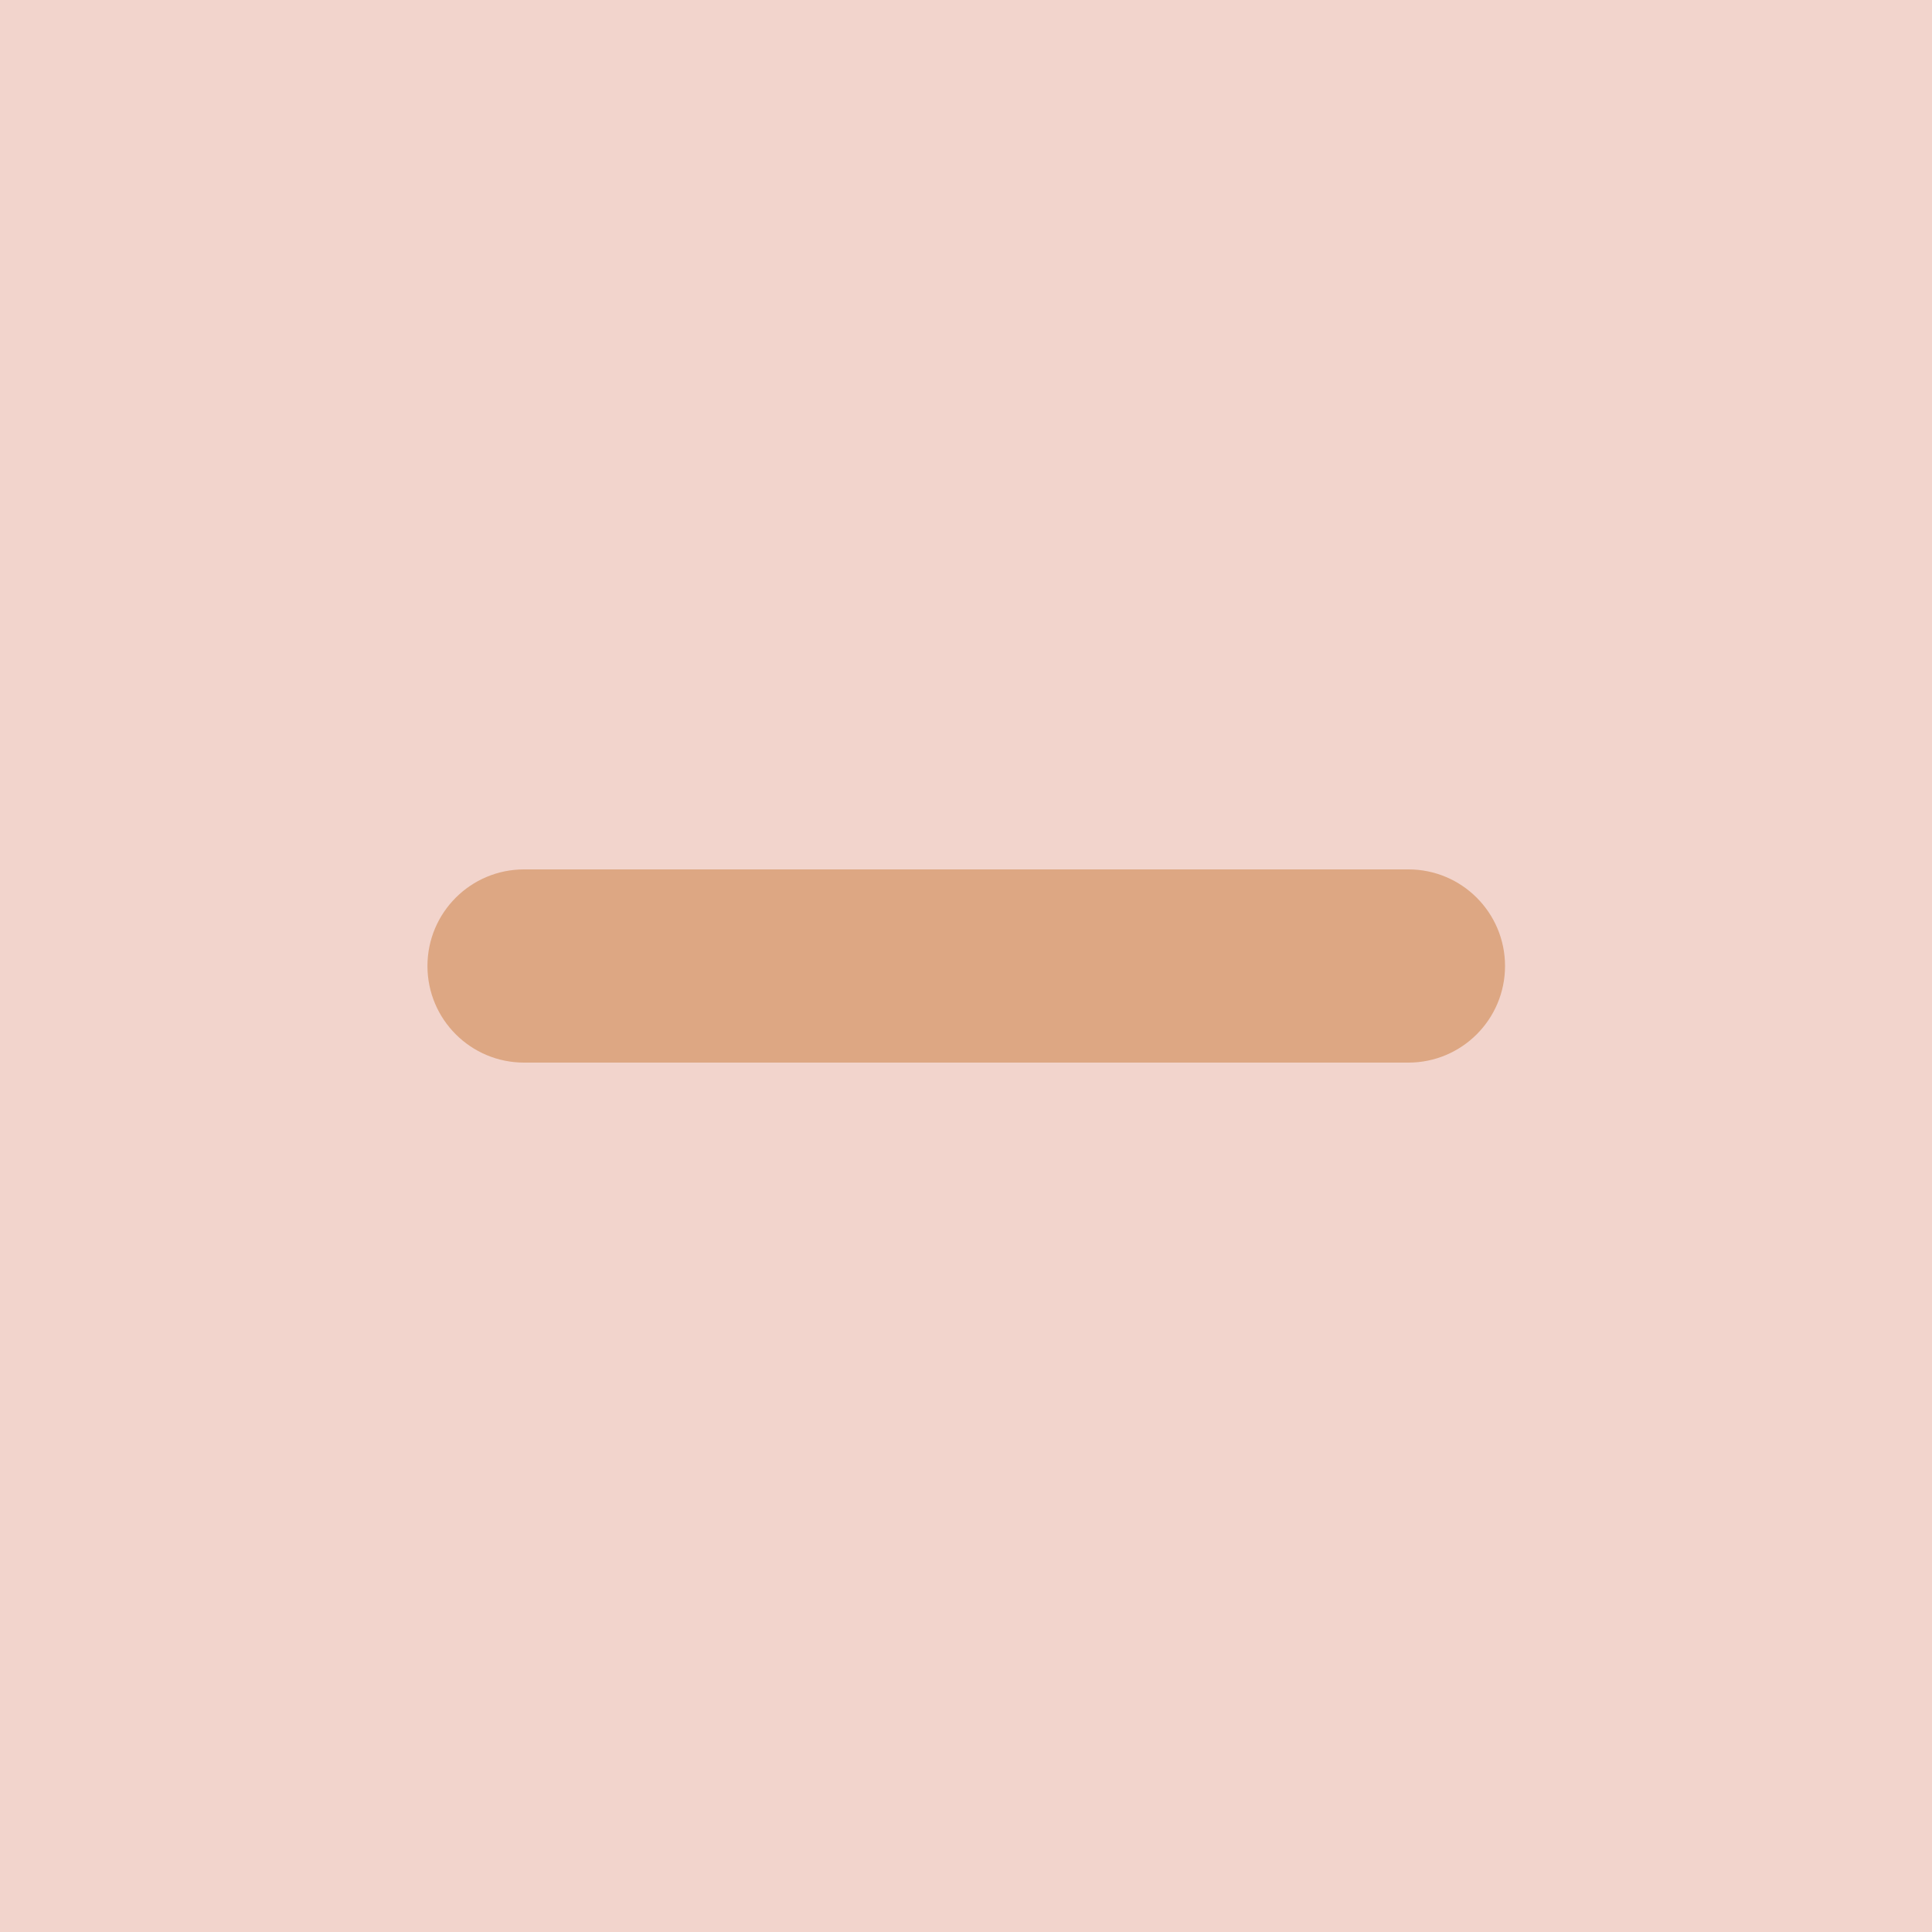
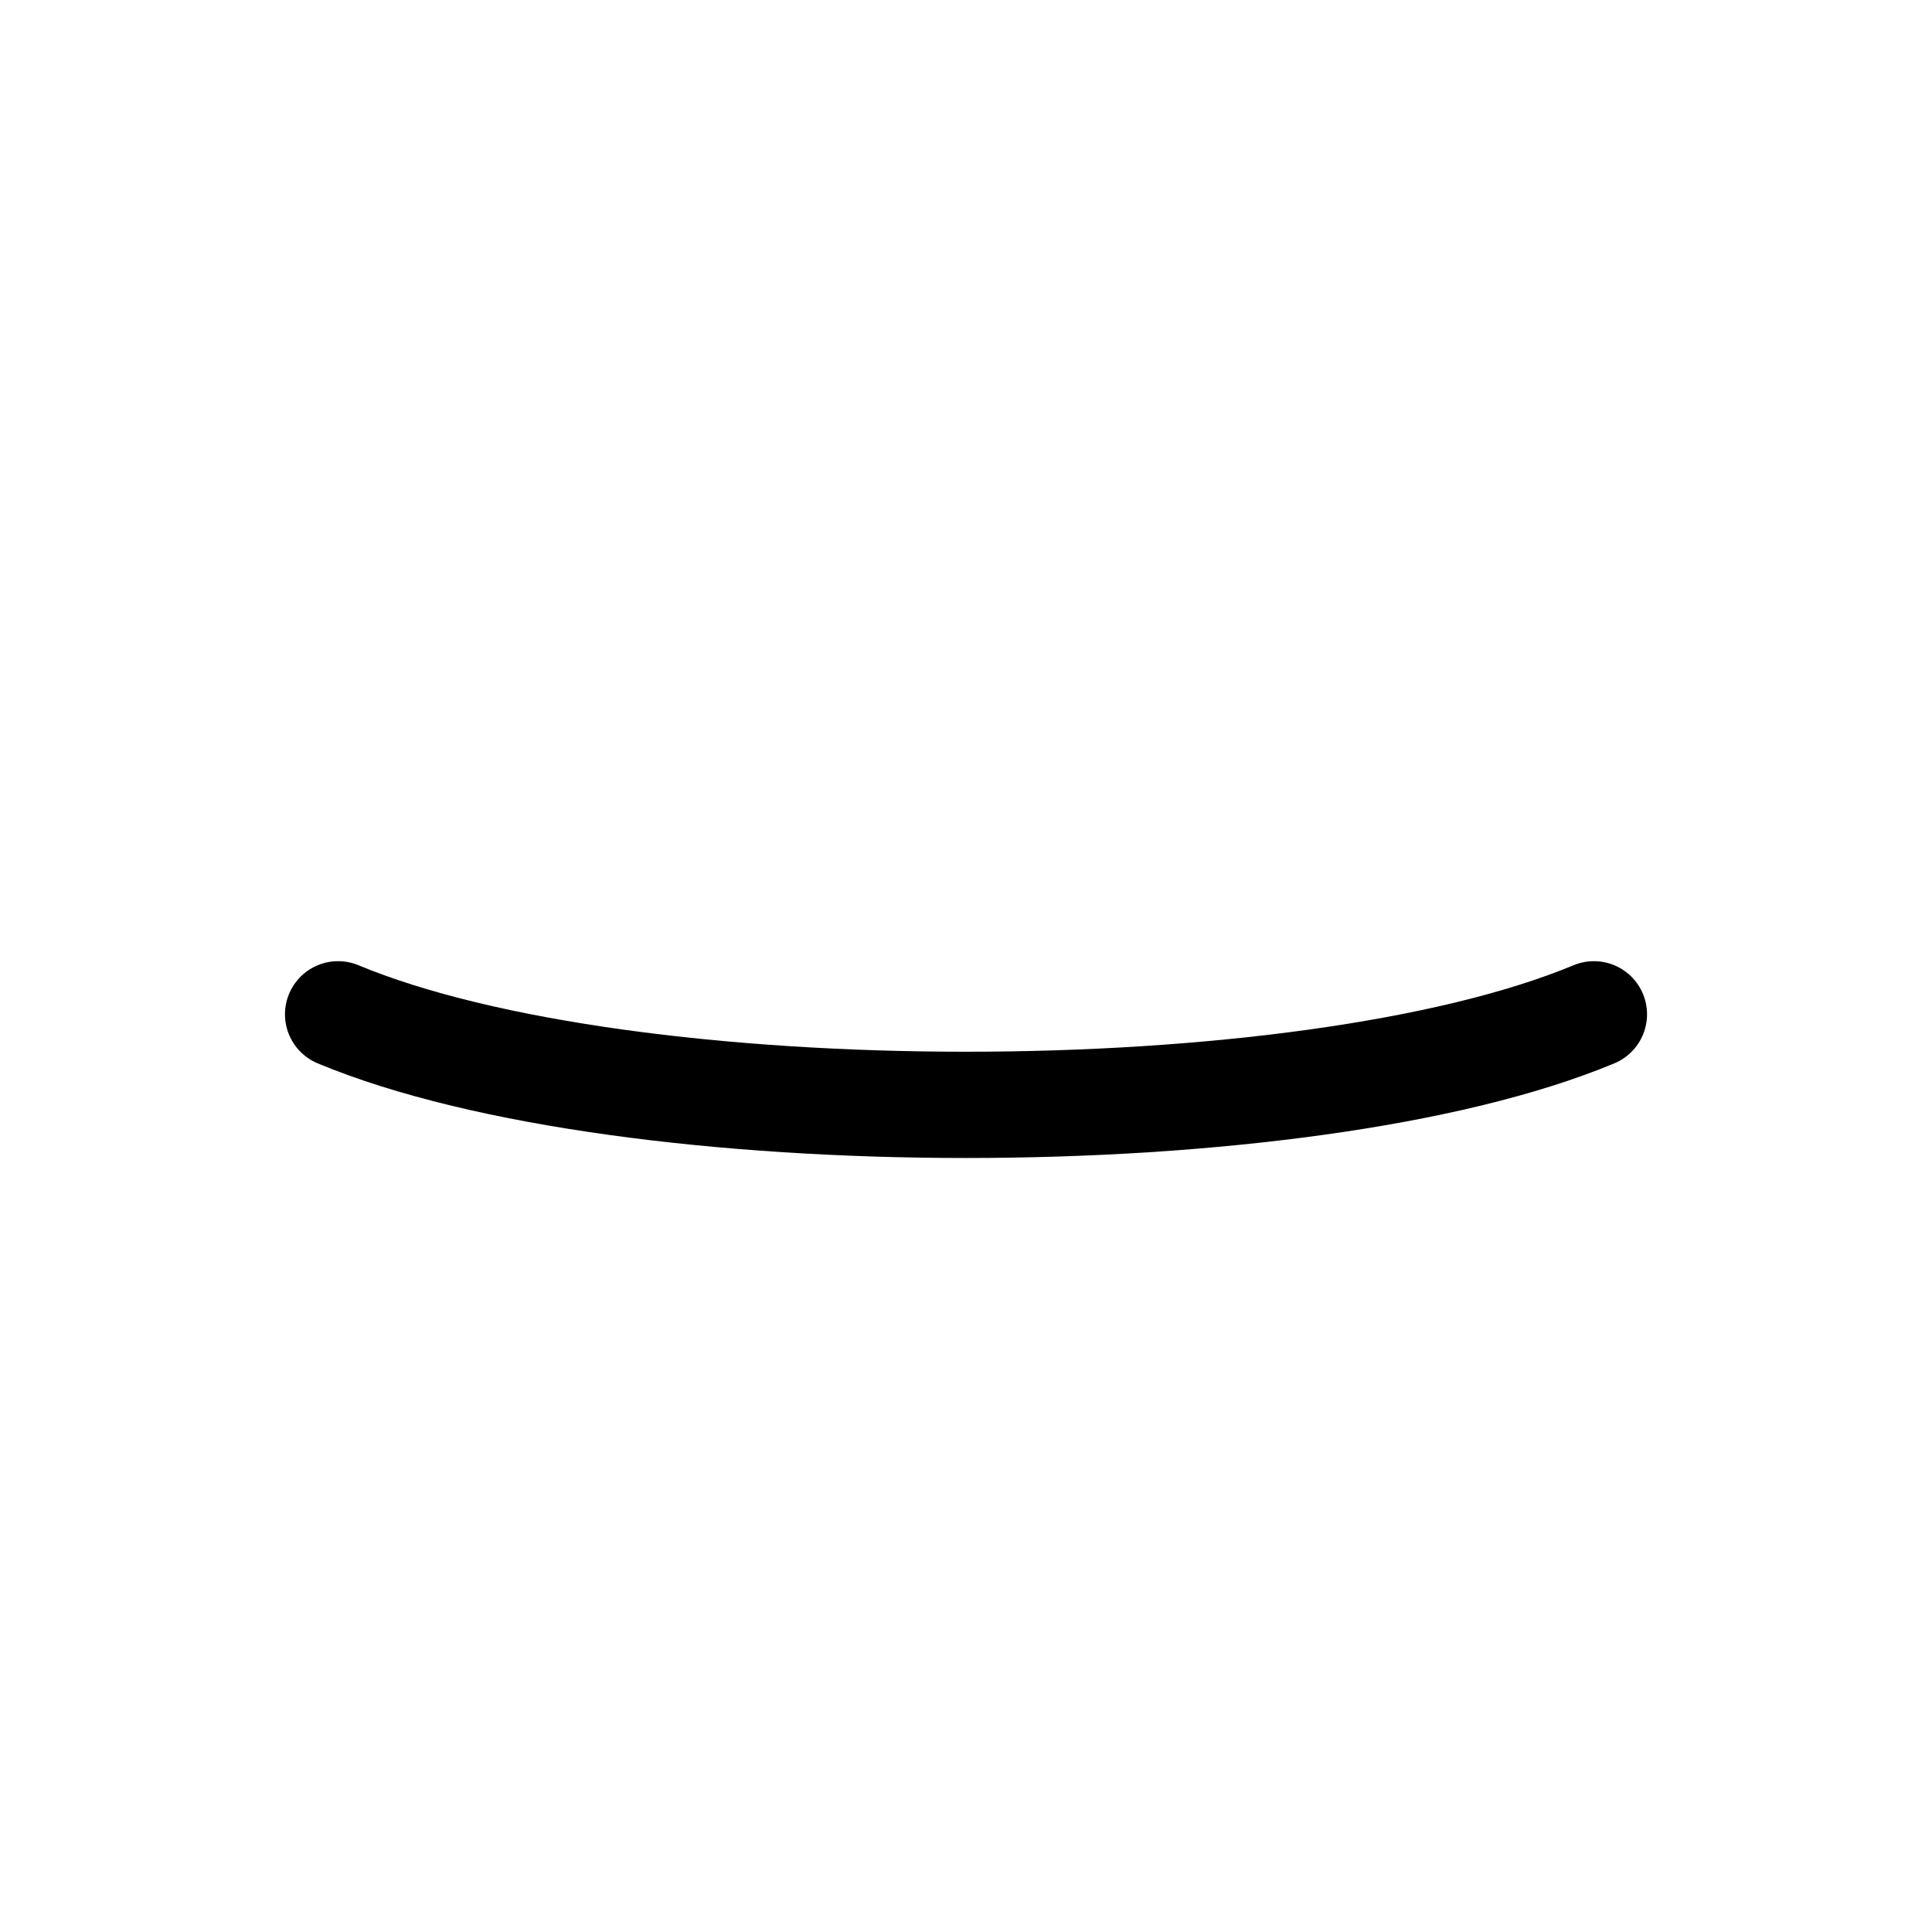
- <svg xmlns="http://www.w3.org/2000/svg" viewBox="0 0 40 40">
-   <g id="a" />
-   <g id="b">
-     <g id="c">
-       <g>
-         <rect width="40" height="40" fill="#f2d4cc" />
-         <rect x="8.85" y="18" width="22.31" height="4" rx="2" ry="2" fill="#dda783" />
-       </g>
-     </g>
-   </g>
+ <svg xmlns="http://www.w3.org/2000/svg" viewBox="0 0 40 40" fill="none" stroke="currentColor" stroke-width="2.2" stroke-linecap="round" stroke-linejoin="round">
+   <path d="M7 21 C13 23.5 27 23.5 33 21" />
</svg>
